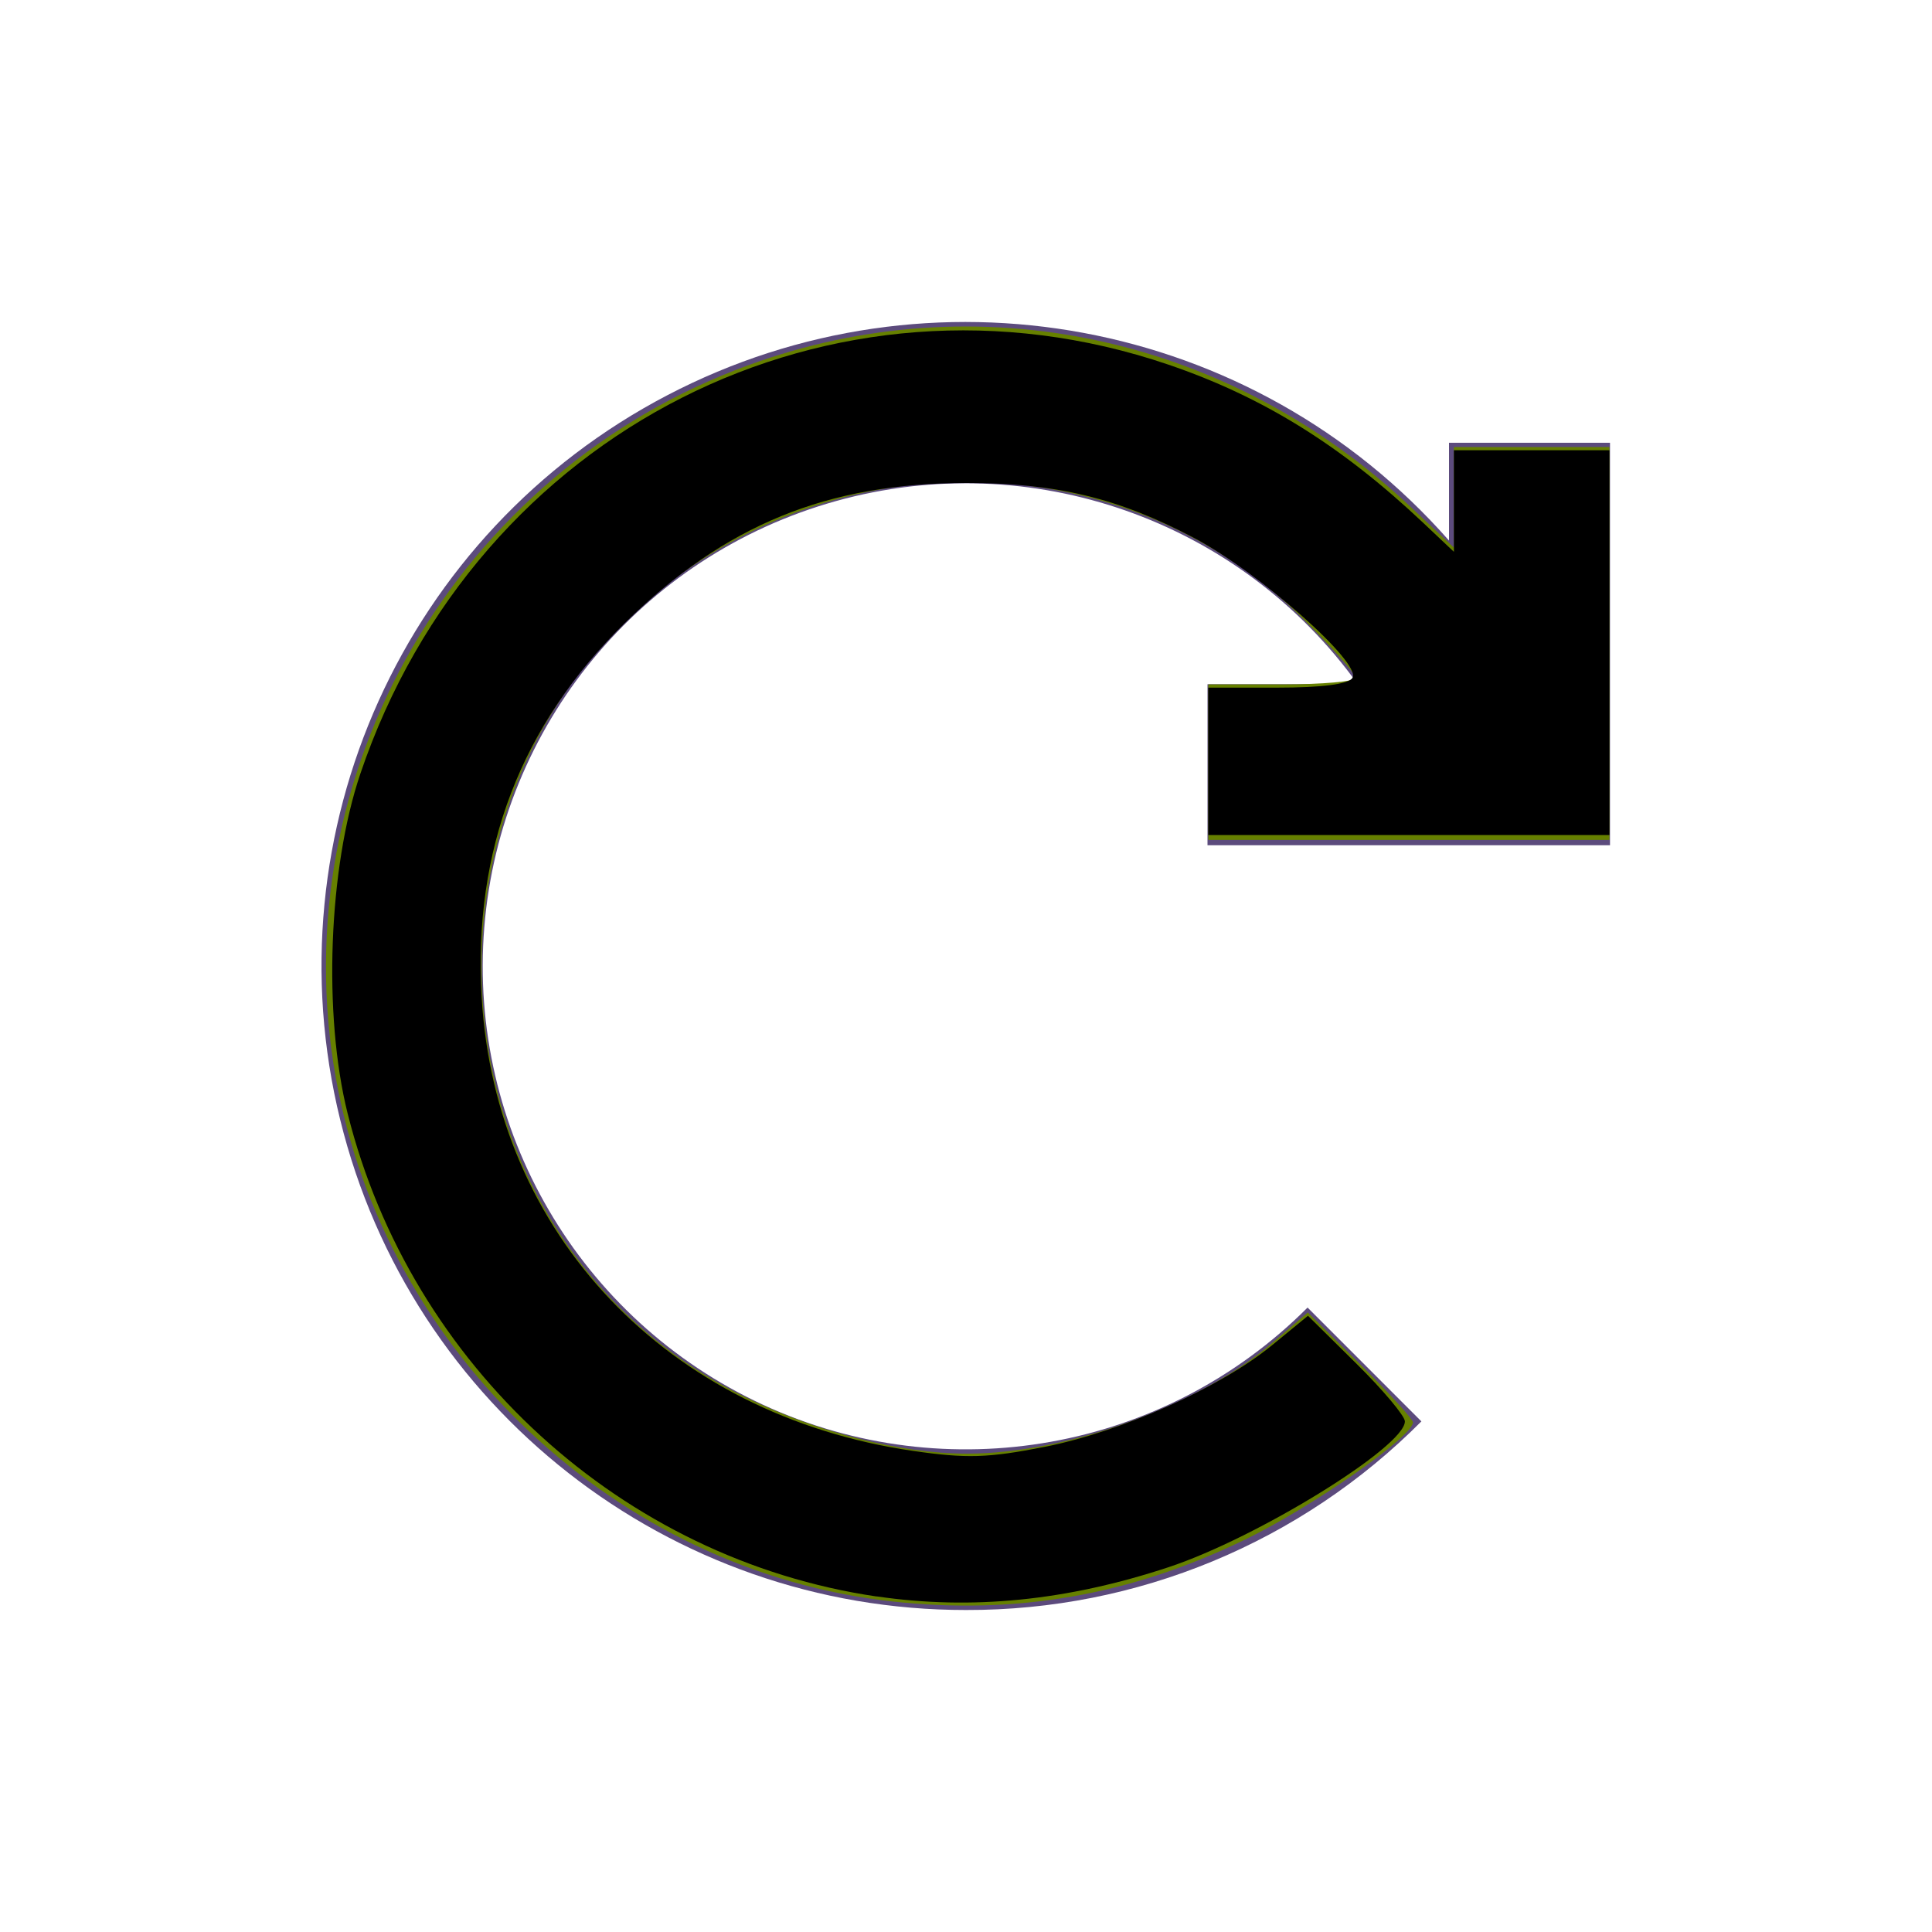
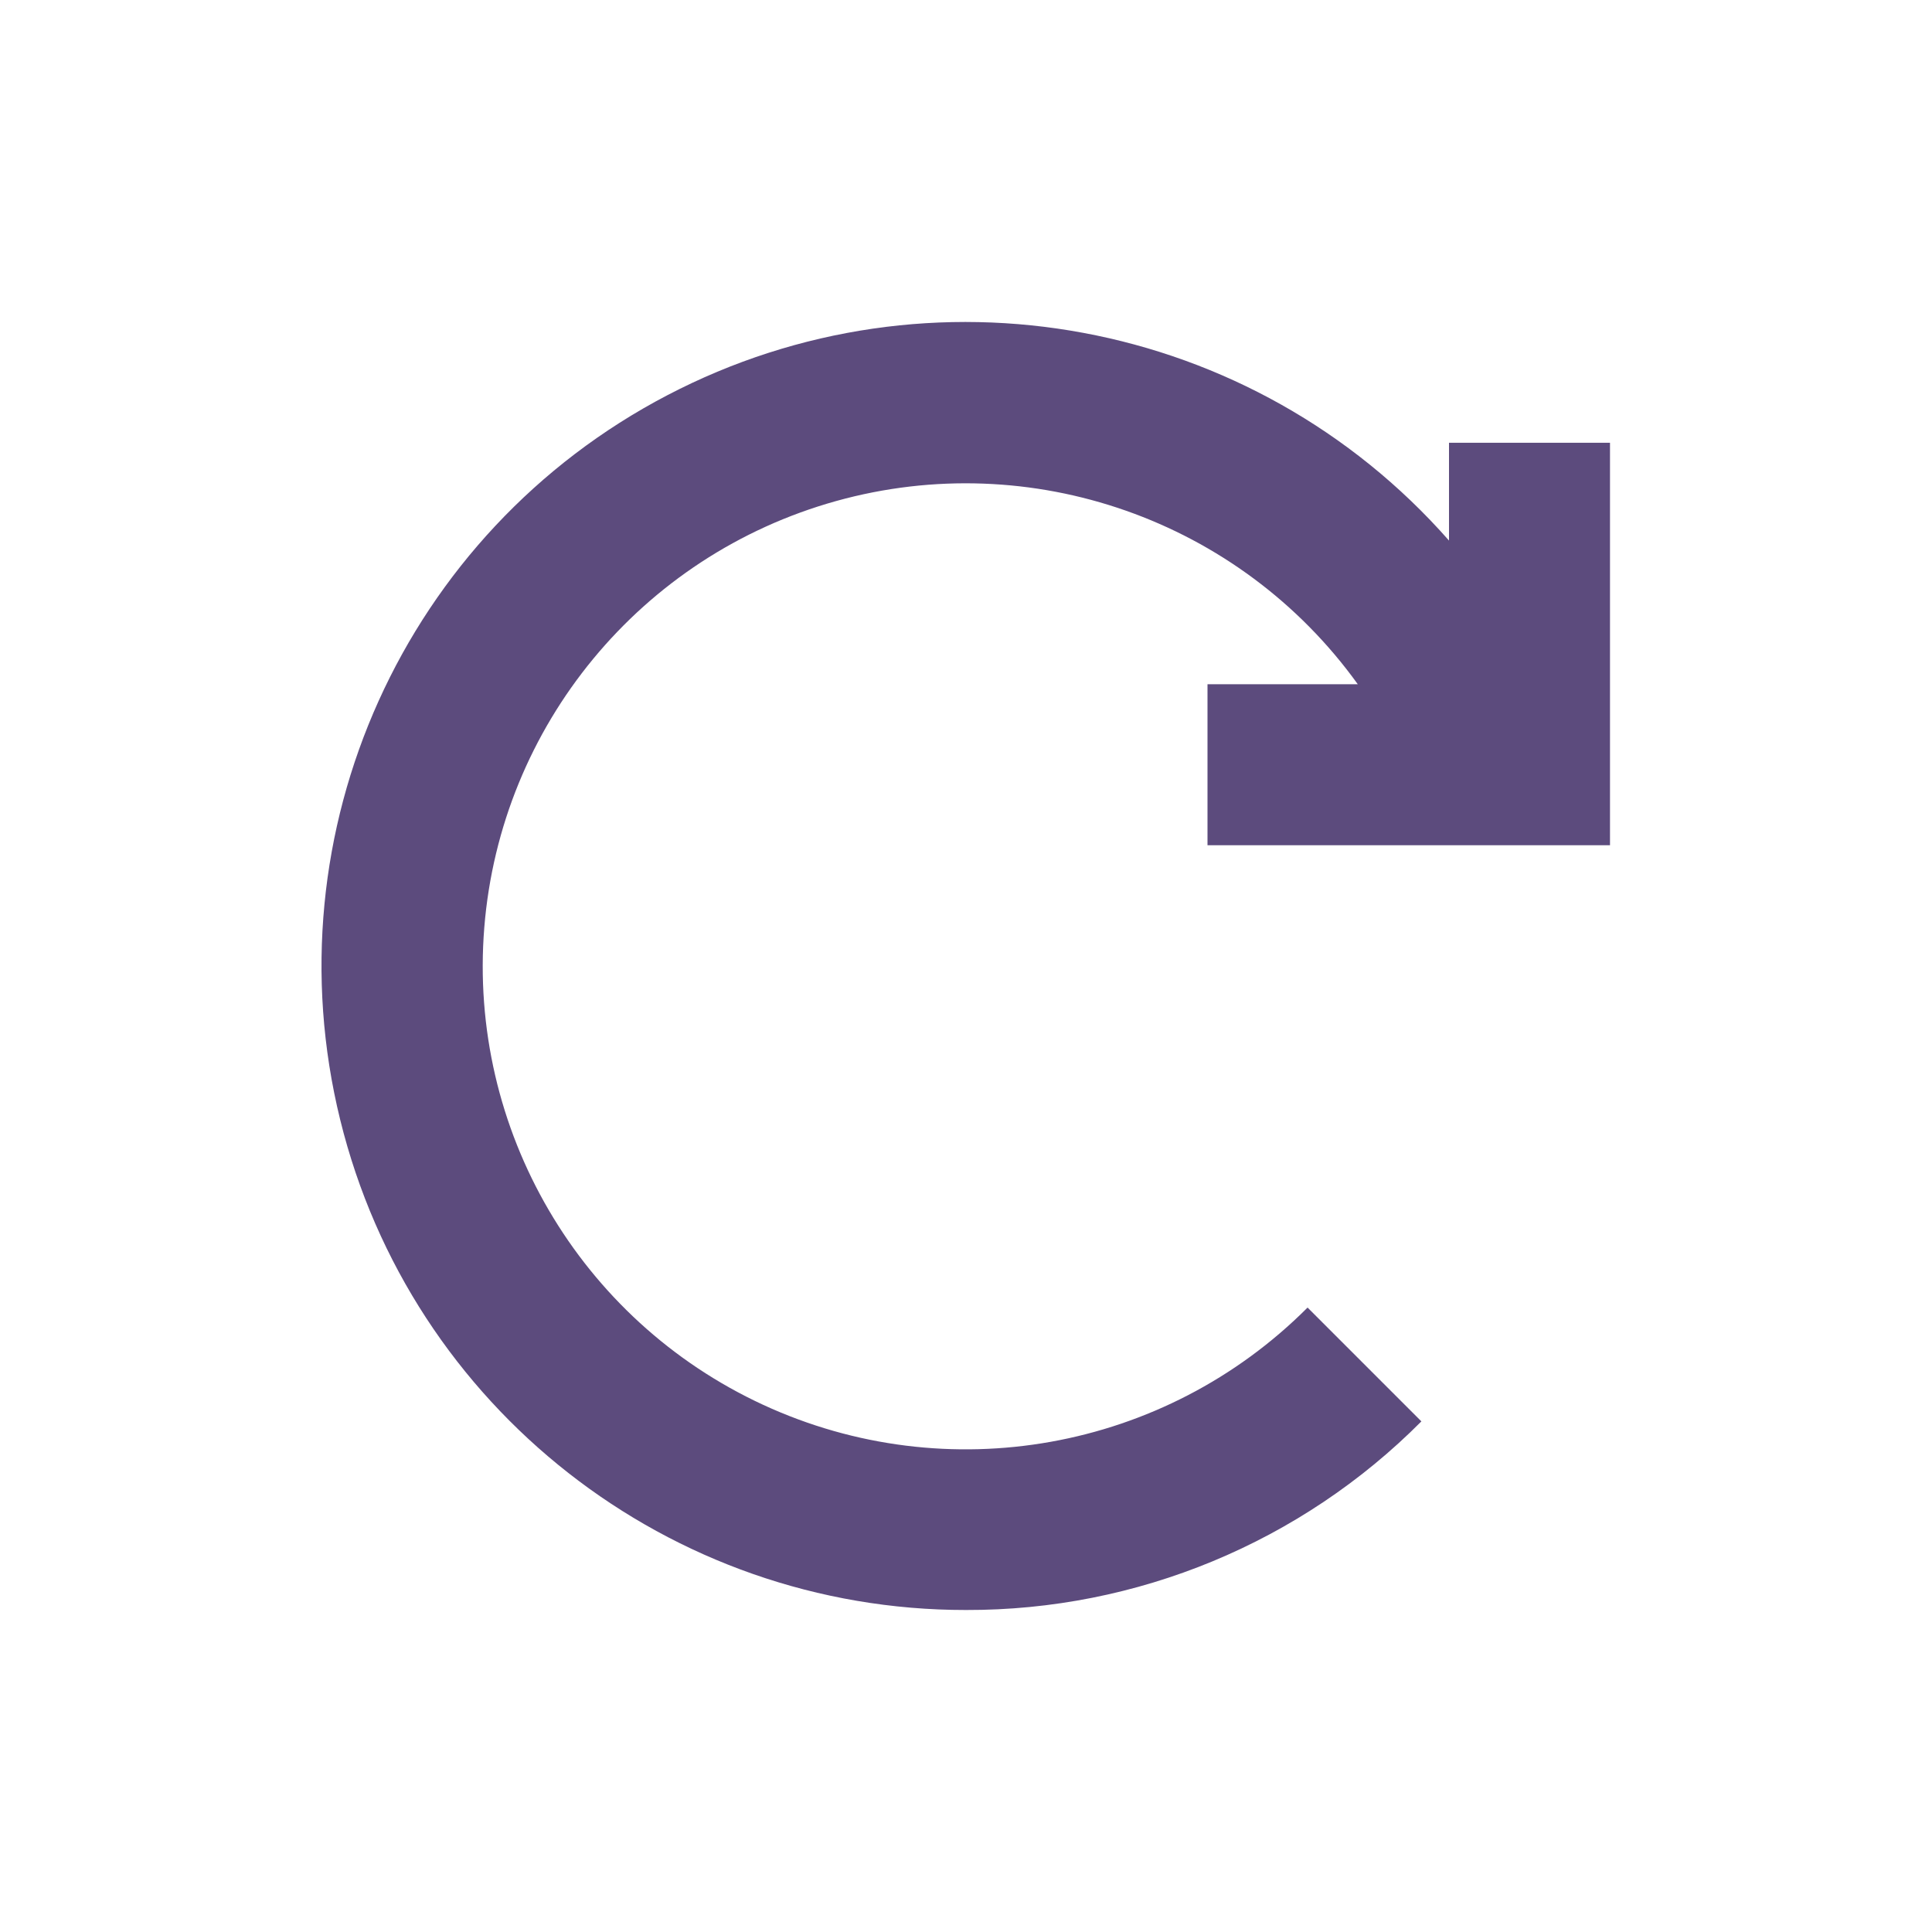
- <svg xmlns="http://www.w3.org/2000/svg" width="24px" height="24px" viewBox="0 0 24 24" version="1.1" id="svg10">
-   <defs id="defs14" />
+ <svg xmlns="http://www.w3.org/2000/svg" width="24px" height="24px" viewBox="0 0 24 24" version="1.1">
  <g id="Artboard" stroke="none" stroke-width="1" fill="none" fill-rule="evenodd">
    <g id="ic-update" transform="translate(2, 2)">
      <polygon id="Rectangle_4642" points="0 0 20 0 20 20 0 20" />
      <path d="M13,8.5 L18,8.5 L18,3.5 L16,3.5 L16,4.715 C13.566,1.949 9.557,1.203 6.291,2.909 C3.024,4.615 1.346,8.331 2.226,11.91 C3.105,15.488 6.315,18.003 10,18 C12.123,18.006 14.16,17.162 15.657,15.657 L14.243,14.243 C12.466,16.024 9.766,16.506 7.482,15.452 C5.198,14.397 3.814,12.03 4.016,9.522 C4.218,7.014 5.963,4.899 8.387,4.224 C10.81,3.549 13.398,4.458 14.867,6.5 L13,6.5 L13,8.5 Z" id="Path_18962" fill="#5C4B7D" fill-rule="nonzero" />
    </g>
  </g>
-   <path style="fill:#668000;stroke-width:0.102" d="M 11.076,19.893 C 7.659,19.515 4.78,16.802 4.171,13.386 3.498,9.615 5.674,5.858 9.298,4.536 12.14,3.499 15.263,4.168 17.527,6.3 l 0.534,0.503 V 6.177 5.553 h 0.966 0.966 V 7.993 10.434 H 17.502 15.01 V 9.468 8.502 h 0.915 c 0.503,0 0.915,-0.037 0.915,-0.082 0,-0.045 -0.286,-0.368 -0.636,-0.717 C 14.199,5.698 10.985,5.413 8.604,7.028 4.837,9.583 5.196,15.354 9.247,17.35 c 0.89,0.439 1.94,0.708 2.763,0.708 1.244,0 2.883,-0.595 3.796,-1.377 l 0.44,-0.377 0.653,0.647 c 0.359,0.356 0.653,0.679 0.653,0.718 0,0.177 -1.256,1.054 -2.085,1.456 -1.427,0.692 -2.842,0.939 -4.392,0.768 z" id="path823" />
-   <path style="fill:#000000;fill-opacity:1;stroke-width:0.102" d="M 10.889,19.832 C 7.732,19.368 5.104,16.969 4.319,13.834 4.012,12.609 4.08,10.781 4.477,9.61 5.919,5.351 10.343,3.111 14.512,4.529 c 1.173,0.399 2.148,1.004 3.168,1.966 l 0.381,0.36 V 6.224 5.593 h 0.966 0.966 V 7.983 10.373 H 17.502 15.01 V 9.458 8.542 h 0.858 c 0.554,0 0.885,-0.043 0.933,-0.121 C 16.917,8.235 15.632,7.102 14.827,6.679 13.889,6.186 13.118,6 12.01,6 10.276,6 9.005,6.52 7.765,7.737 6.47,9.009 5.877,10.556 5.983,12.385 c 0.171,2.947 2.305,5.194 5.355,5.638 0.666,0.097 0.936,0.089 1.636,-0.049 0.963,-0.19 2.183,-0.735 2.829,-1.264 l 0.445,-0.365 0.602,0.595 c 0.331,0.327 0.602,0.65 0.602,0.717 0,0.315 -1.832,1.446 -2.935,1.811 -1.261,0.417 -2.449,0.536 -3.626,0.363 z" id="path818" />
</svg>
